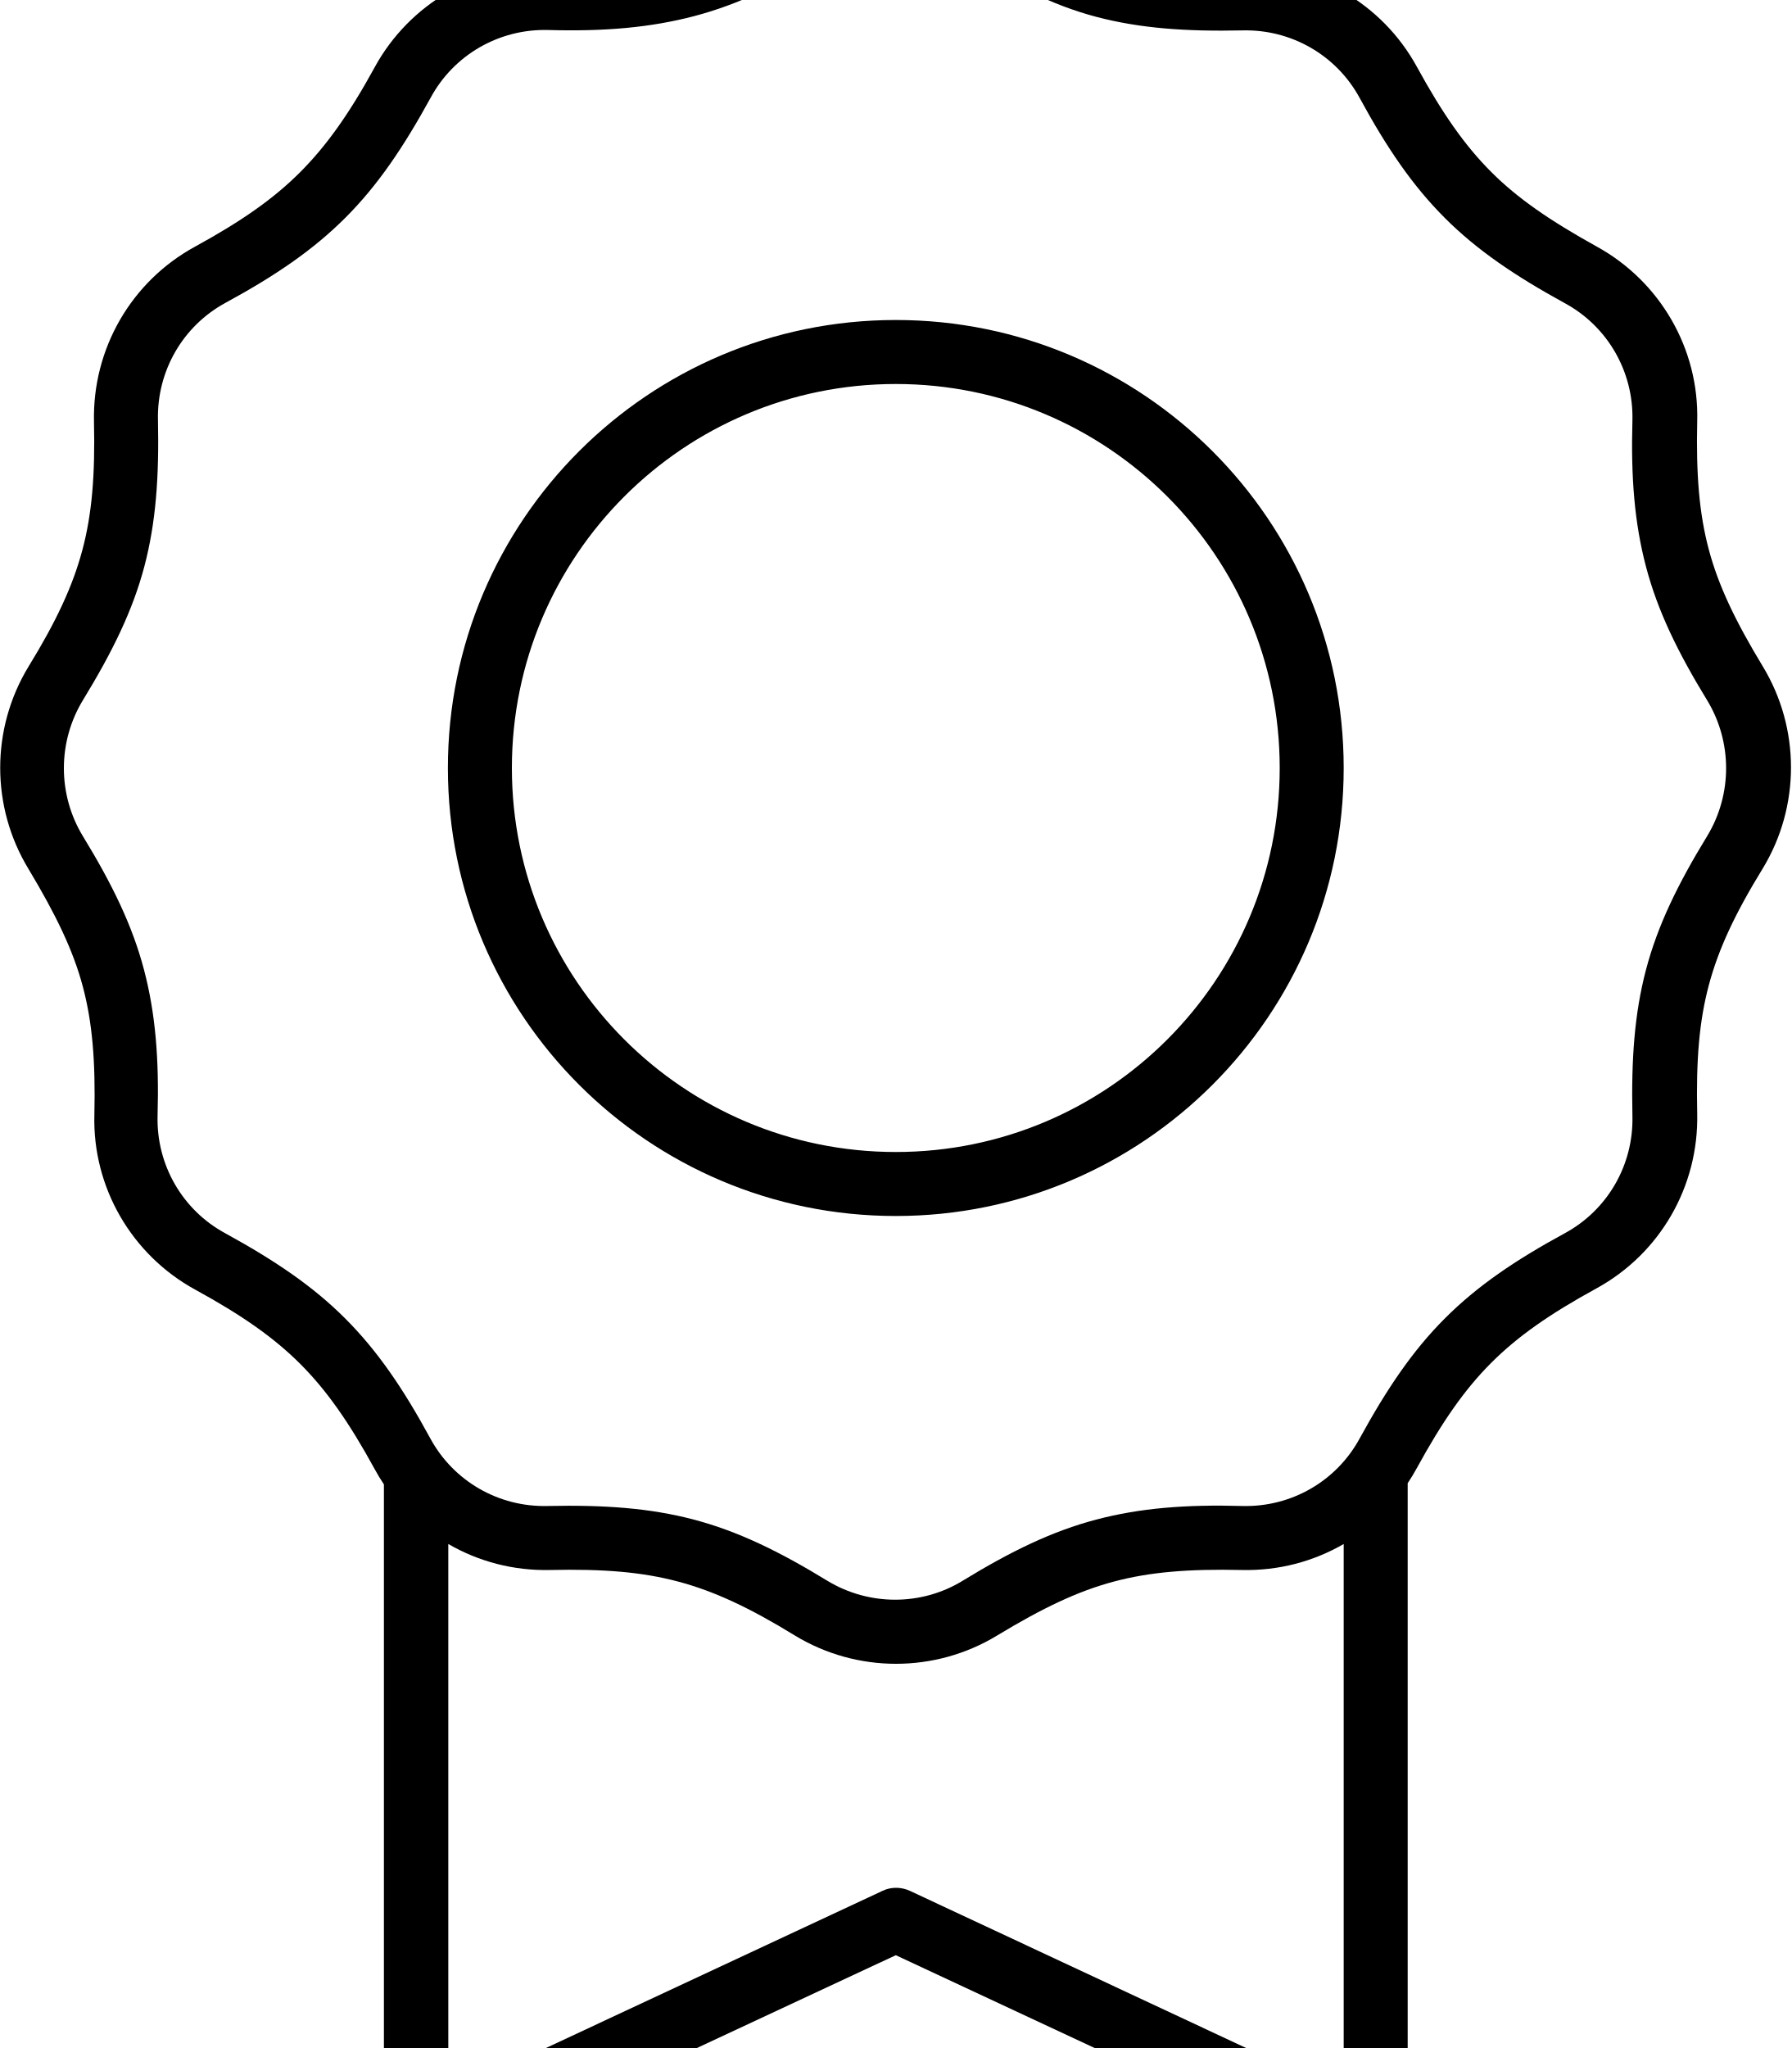
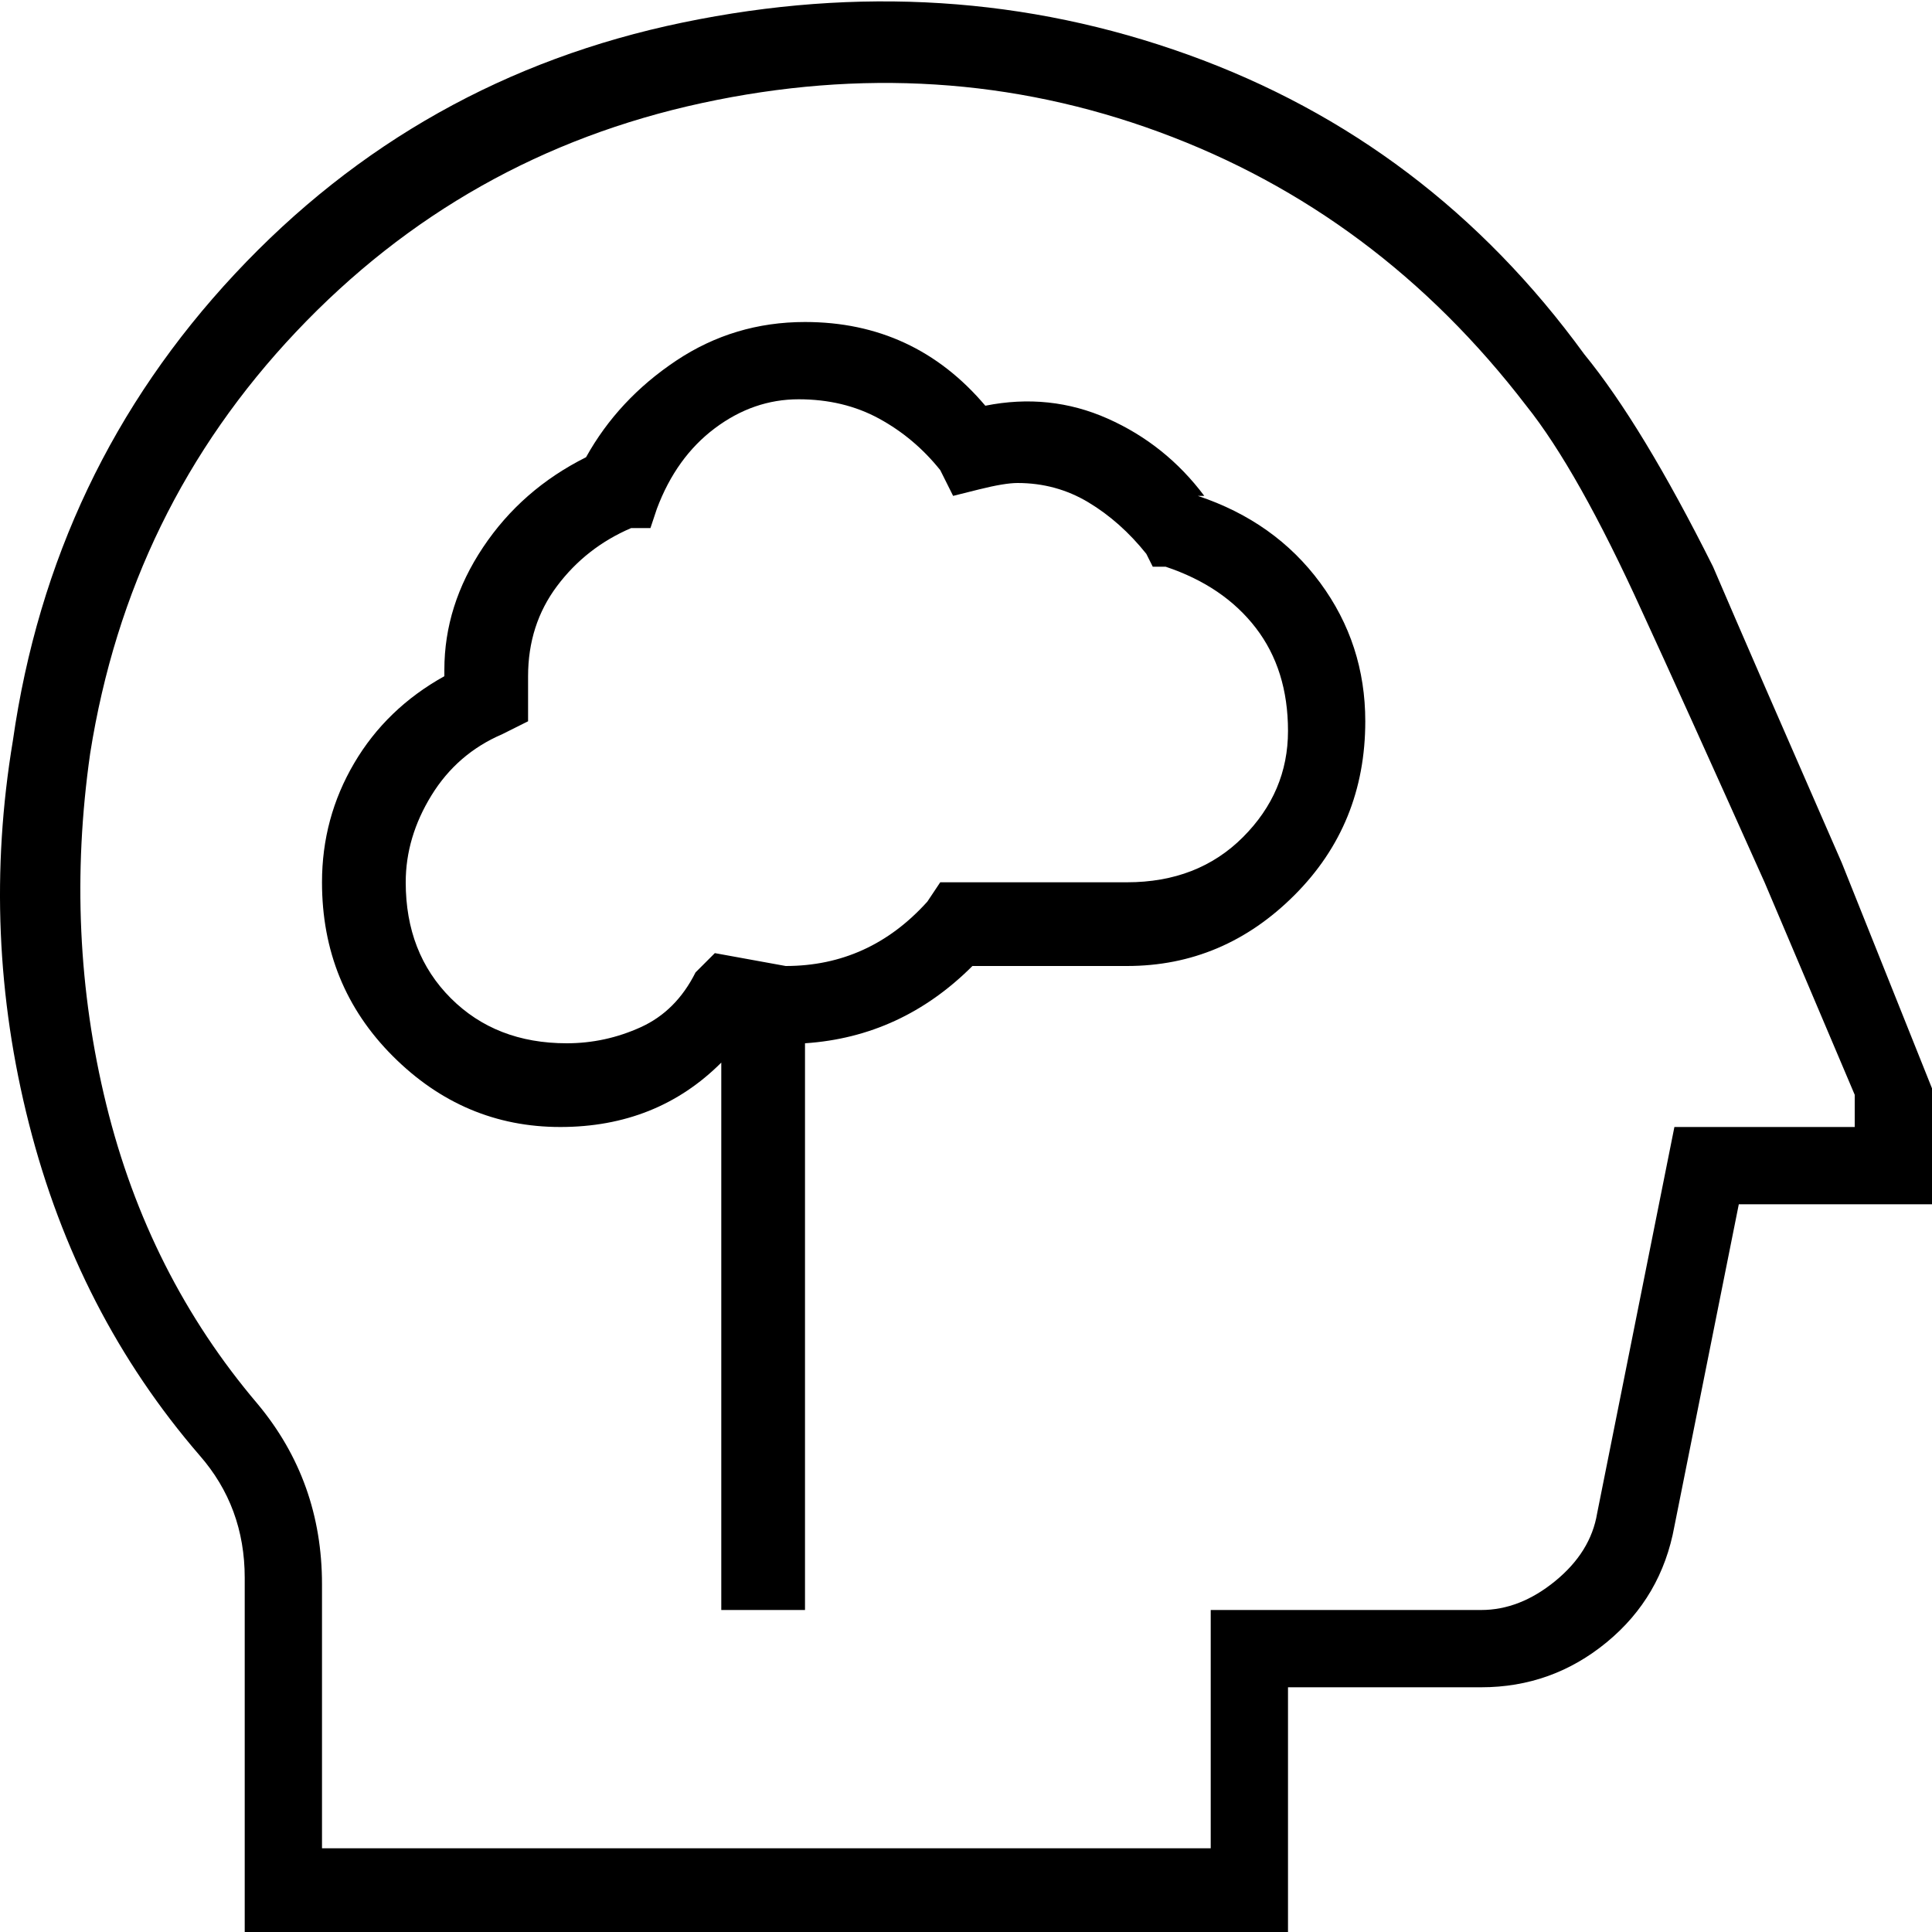
- <svg xmlns="http://www.w3.org/2000/svg" viewBox="0 0 448 512">
-   <path fill="currentColor" d="M198.8-24.9c15.5-9.4 35-9.4 50.5 0 11.4 7 20.2 11.1 29.2 13.5s18.7 3.2 32.1 2.9c18.2-.4 35 9.3 43.7 25.2 6.4 11.7 12 19.7 18.6 26.3s14.6 12.1 26.3 18.6c15.9 8.7 25.7 25.6 25.2 43.7-.3 13.4 .5 23.1 2.9 32.1s6.6 17.8 13.5 29.2c9.4 15.5 9.4 35 0 50.5-7 11.4-11.1 20.2-13.5 29.2s-3.2 18.7-2.9 32.1c.4 18.2-9.3 35-25.2 43.7-11.7 6.4-19.7 12-26.3 18.6s-12.2 14.6-18.6 26.3c-.7 1.3-1.5 2.6-2.3 3.8L352 536c0 2.7-1.4 5.3-3.7 6.7s-5.2 1.7-7.7 .5L224 488.8 107.4 543.2c-2.5 1.2-5.4 1-7.7-.5s-3.7-4-3.7-6.7l0-164.9c-.8-1.2-1.6-2.5-2.3-3.8-6.4-11.7-12-19.7-18.6-26.3s-14.6-12.2-26.3-18.6c-15.9-8.7-25.7-25.6-25.2-43.7 .3-13.4-.5-23.1-2.9-32.1S14 228.7 7.1 217.2c-9.4-15.5-9.4-35 0-50.5 7-11.4 11.1-20.2 13.5-29.2s3.2-18.7 2.9-32.1c-.4-18.2 9.3-35 25.2-43.7 11.7-6.4 19.7-12 26.3-18.6S87.3 28.5 93.7 16.8c8.7-15.9 25.6-25.7 43.7-25.2 13.4 .3 23.1-.5 32.1-2.9s17.8-6.6 29.2-13.5zM310.6 392.5c-13.4-.3-23.1 .5-32.1 2.9s-17.8 6.6-29.2 13.5c-15.5 9.4-35 9.4-50.5 0-11.4-7-20.2-11.1-29.2-13.5s-18.7-3.2-32.1-2.9c-9.1 .2-17.8-2.1-25.4-6.5l0 137.4 108.6-50.7c2.1-1 4.6-1 6.8 0L336 523.4 336 386c-7.6 4.4-16.3 6.7-25.4 6.5zM240.9-11.3c-10.4-6.3-23.5-6.3-33.8 0-12.1 7.4-22.4 12.4-33.4 15.3S151.2 7.9 137 7.5c-12.2-.3-23.5 6.2-29.3 16.9-6.8 12.4-13.2 21.9-21.3 30s-17.5 14.5-30 21.3c-10.7 5.8-17.2 17.1-16.9 29.3 .3 14.2-.5 25.6-3.4 36.6S28.1 163 20.7 175.1c-6.3 10.4-6.3 23.5 0 33.9 7.4 12.1 12.4 22.4 15.3 33.4s3.8 22.4 3.4 36.6c-.3 12.2 6.2 23.5 16.9 29.3 12.4 6.8 21.9 13.2 30 21.3s14.5 17.5 21.3 30c5.8 10.7 17.1 17.2 29.3 16.9 14.2-.3 25.6 .5 36.6 3.4s21.3 7.9 33.4 15.3c10.4 6.3 23.5 6.3 33.8 0 12.1-7.4 22.4-12.4 33.4-15.3s22.4-3.8 36.6-3.4c12.2 .3 23.5-6.2 29.3-16.9 6.8-12.4 13.2-21.9 21.3-30s17.5-14.5 30-21.3c10.7-5.8 17.2-17.1 16.9-29.3-.3-14.2 .5-25.6 3.4-36.6s7.9-21.3 15.3-33.4c6.3-10.4 6.3-23.5 0-33.9-7.4-12.1-12.4-22.4-15.3-33.4s-3.8-22.4-3.4-36.6c.3-12.2-6.2-23.5-16.9-29.3-12.4-6.8-21.9-13.2-30-21.3s-14.5-17.5-21.3-30c-5.8-10.7-17.1-17.2-29.3-16.9-14.2 .3-25.6-.5-36.6-3.4S253-3.9 240.9-11.3zM224 80a112 112 0 1 1 0 224 112 112 0 1 1 0-224zm96 112a96 96 0 1 0 -192 0 96 96 0 1 0 192 0z" />
+ <svg xmlns="http://www.w3.org/2000/svg" viewBox="0 0 300 300">
+   <g transform="translate(0, 300) scale(1, -1)">
+     <path d="M186 223L187 223Q181 231 172 235Q163 239 153 237L153 237Q142 250 125 250L125 250Q114 250 105 244Q96 238 91 229L91 229Q81 224 75 215Q69 206 69 196L69 196L69 195Q60 190 55 181.50Q50 173 50 163L50 163Q50 147 61 136Q72 125 87 125Q102 125 112 135L112 135L112 50L125 50L125 138Q140 139 151 150L151 150L175 150Q190 150 201 161Q212 172 212 188L212 188Q212 200 205 209.50Q198 219 186 223L186 223ZM175 163L175 163L146 163L144 160Q135 150 122 150L122 150L111 152L108 149Q105 143 99.50 140.50Q94 138 88 138L88 138Q77 138 70 145Q63 152 63 163L63 163Q63 170 67 176.50Q71 183 78 186L78 186L82 188L82 195Q82 203 86.50 209Q91 215 98 218L98 218L101 218L102 221Q105 229 111 233.50Q117 238 124 238Q131 238 136.50 235Q142 232 146 227L146 227L148 223L152 224Q156 225 158 225L158 225Q164 225 169 222Q174 219 178 214L178 214L179 212L181 212Q190 209 195 202.50Q200 196 200 186.50Q200 177 193 170Q186 163 175 163ZM300 131L286 166Q286 166 286 166L286 166Q272 198 266 212L266 212Q255 234 246 245L246 245Q222 278 184.50 291.50Q147 305 106 296.50Q65 288 36.50 257.50Q8 227 2 185L2 185Q-3 155 4.50 125.50Q12 96 31 74L31 74Q38 66 38 55L38 55L38 0L200 0L200 38L230 38Q241 38 249.50 45Q258 52 260 63L260 63L270 113L300 113L300 131ZM288 130L288 125L260 125L248 65Q247 59 241.50 54.50Q236 50 230 50L230 50L188 50L188 13L50 13L50 54Q50 70 40 82L40 82Q23 102 16.50 128.50Q10 155 14 183L14 183Q20 221 46 248.50Q72 276 109 284Q146 292 180 279.50Q214 267 237 237L237 237Q245 227 255 205L255 205Q261 192 274 163L274 163L288 130Z" fill="currentColor" />
+   </g>
</svg>
